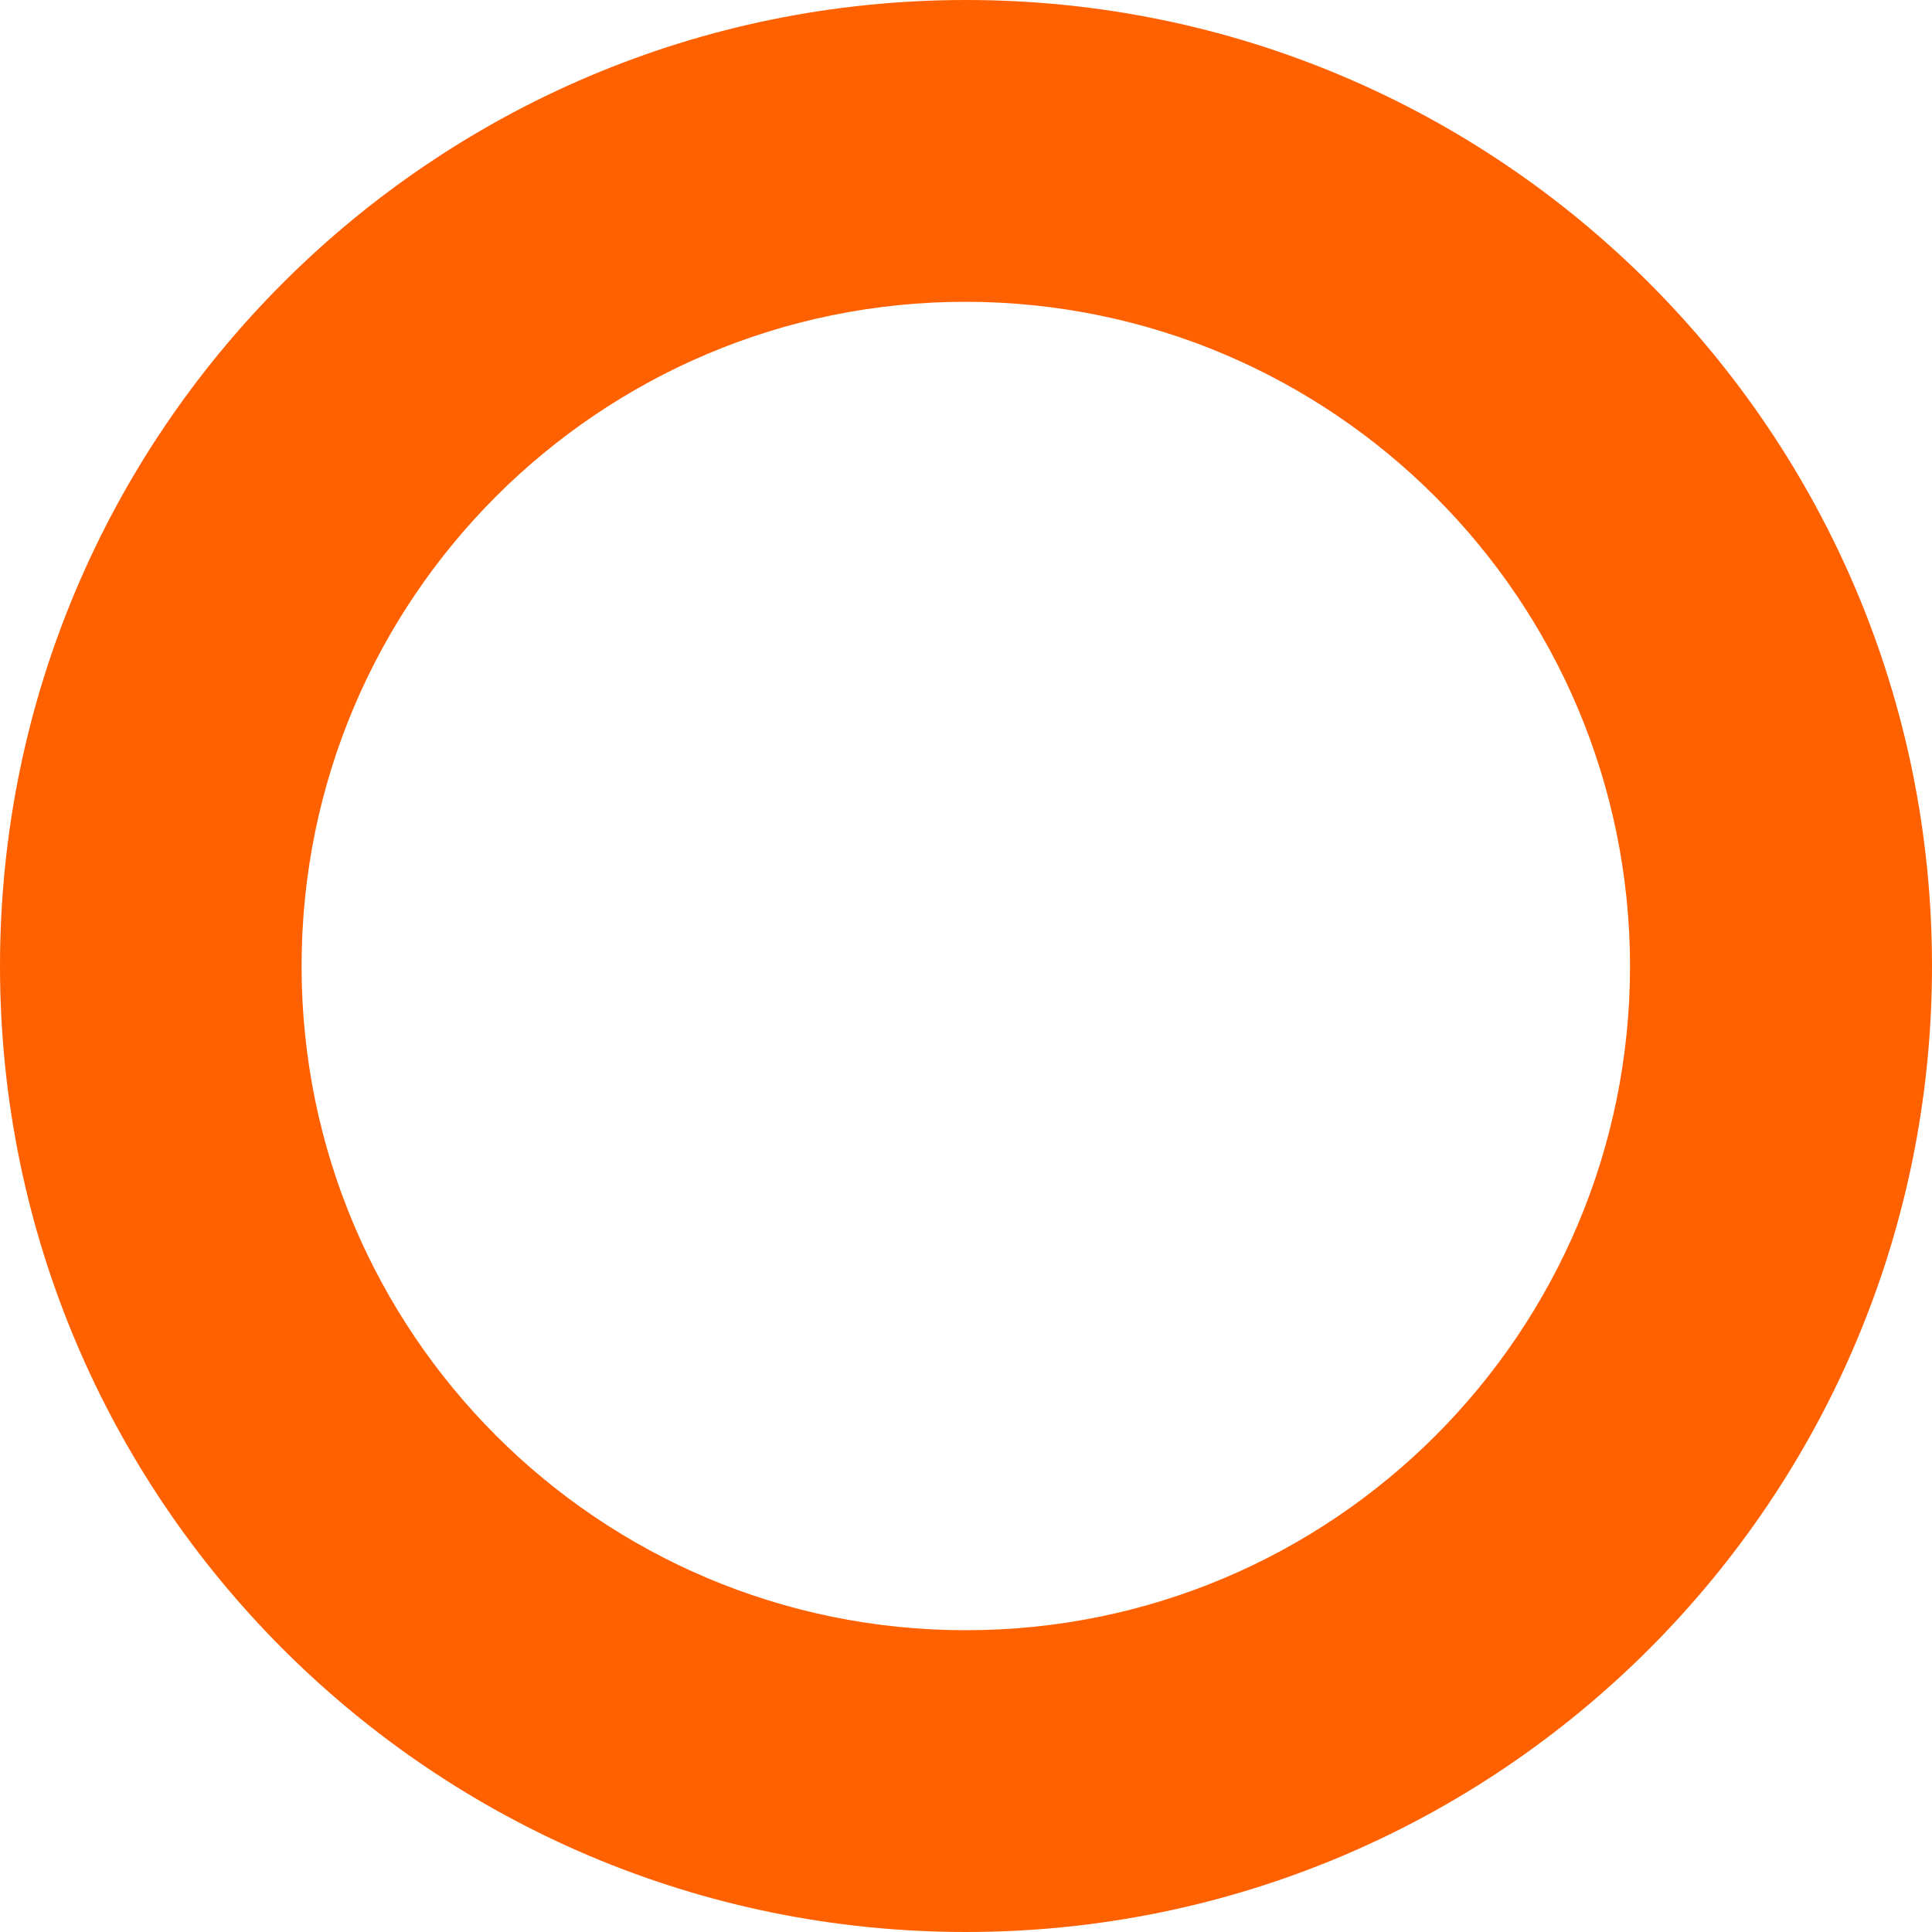
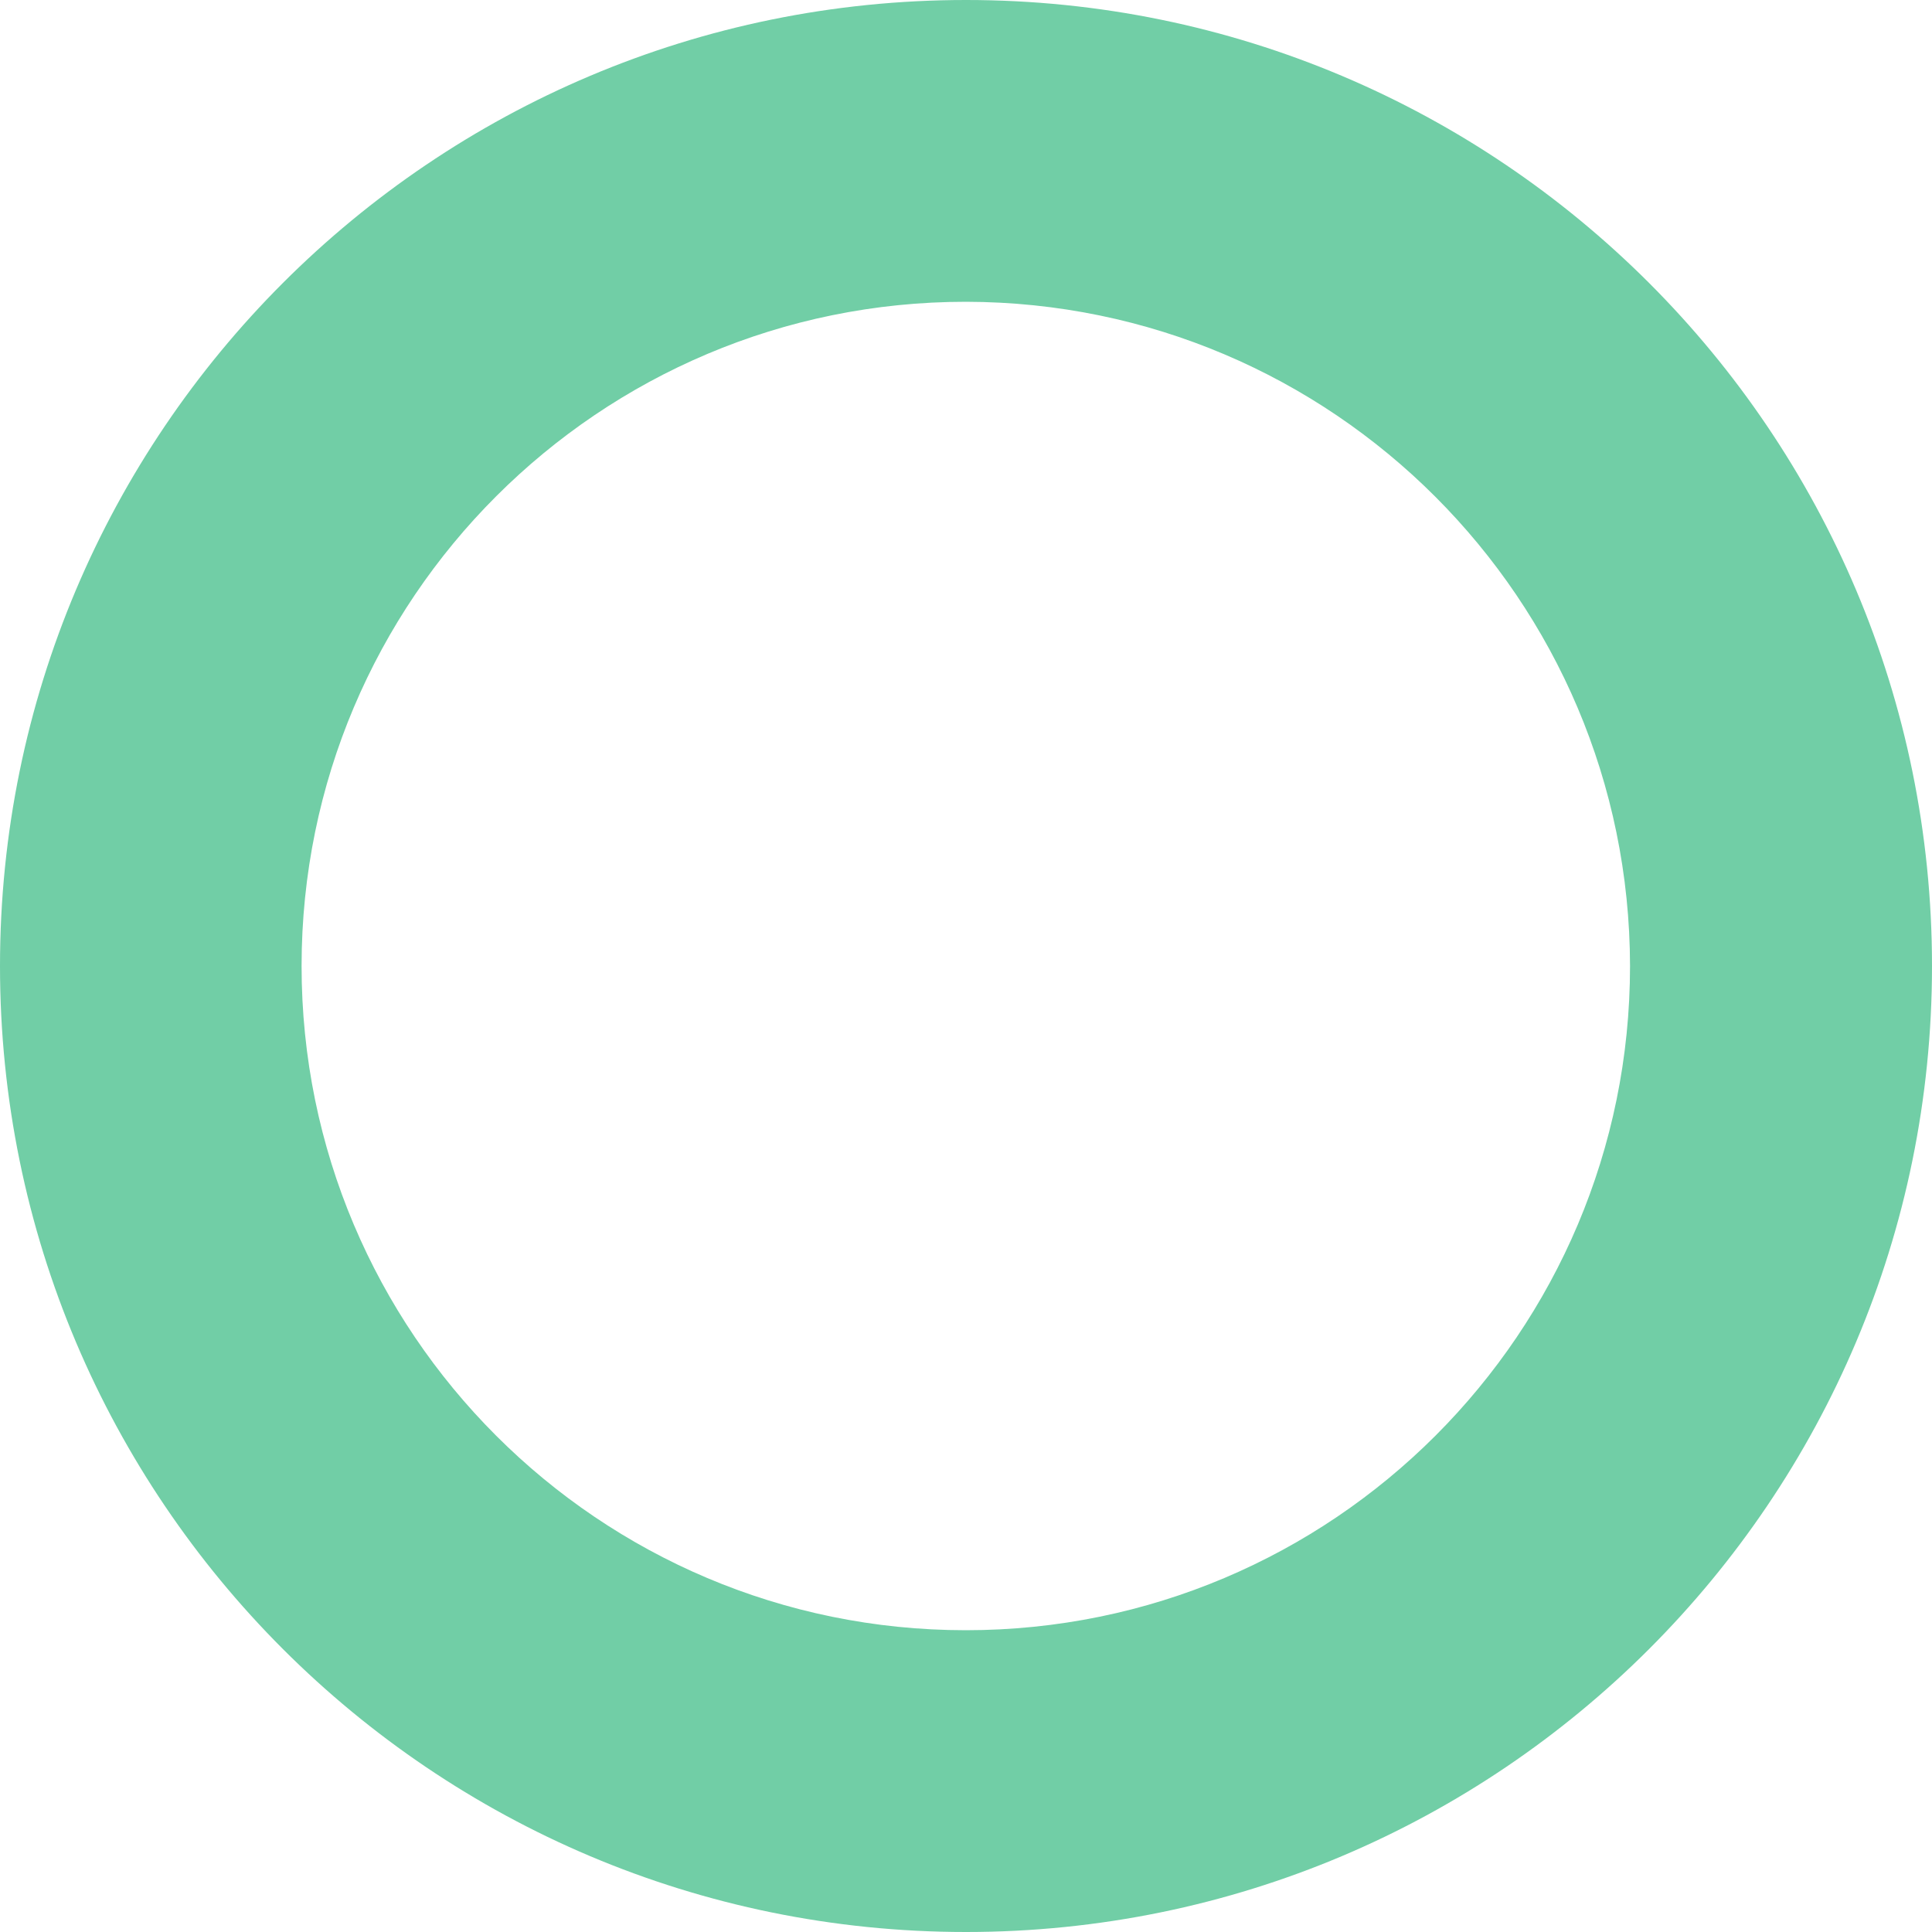
<svg xmlns="http://www.w3.org/2000/svg" id="Layer_1" data-name="Layer 1" viewBox="0 0 100 100">
  <defs>
-     <style>.cls-1{fill:#ff6100;}</style>
+     <style>.cls-1{fill:#71cea6;}</style>
  </defs>
  <path class="cls-1" d="M50,15.62A34.38,34.38,0,1,0,84.37,50,34.43,34.43,0,0,0,50,15.62M50,0A50,50,0,1,1,0,50,50,50,0,0,1,50,0Z" />
</svg>
